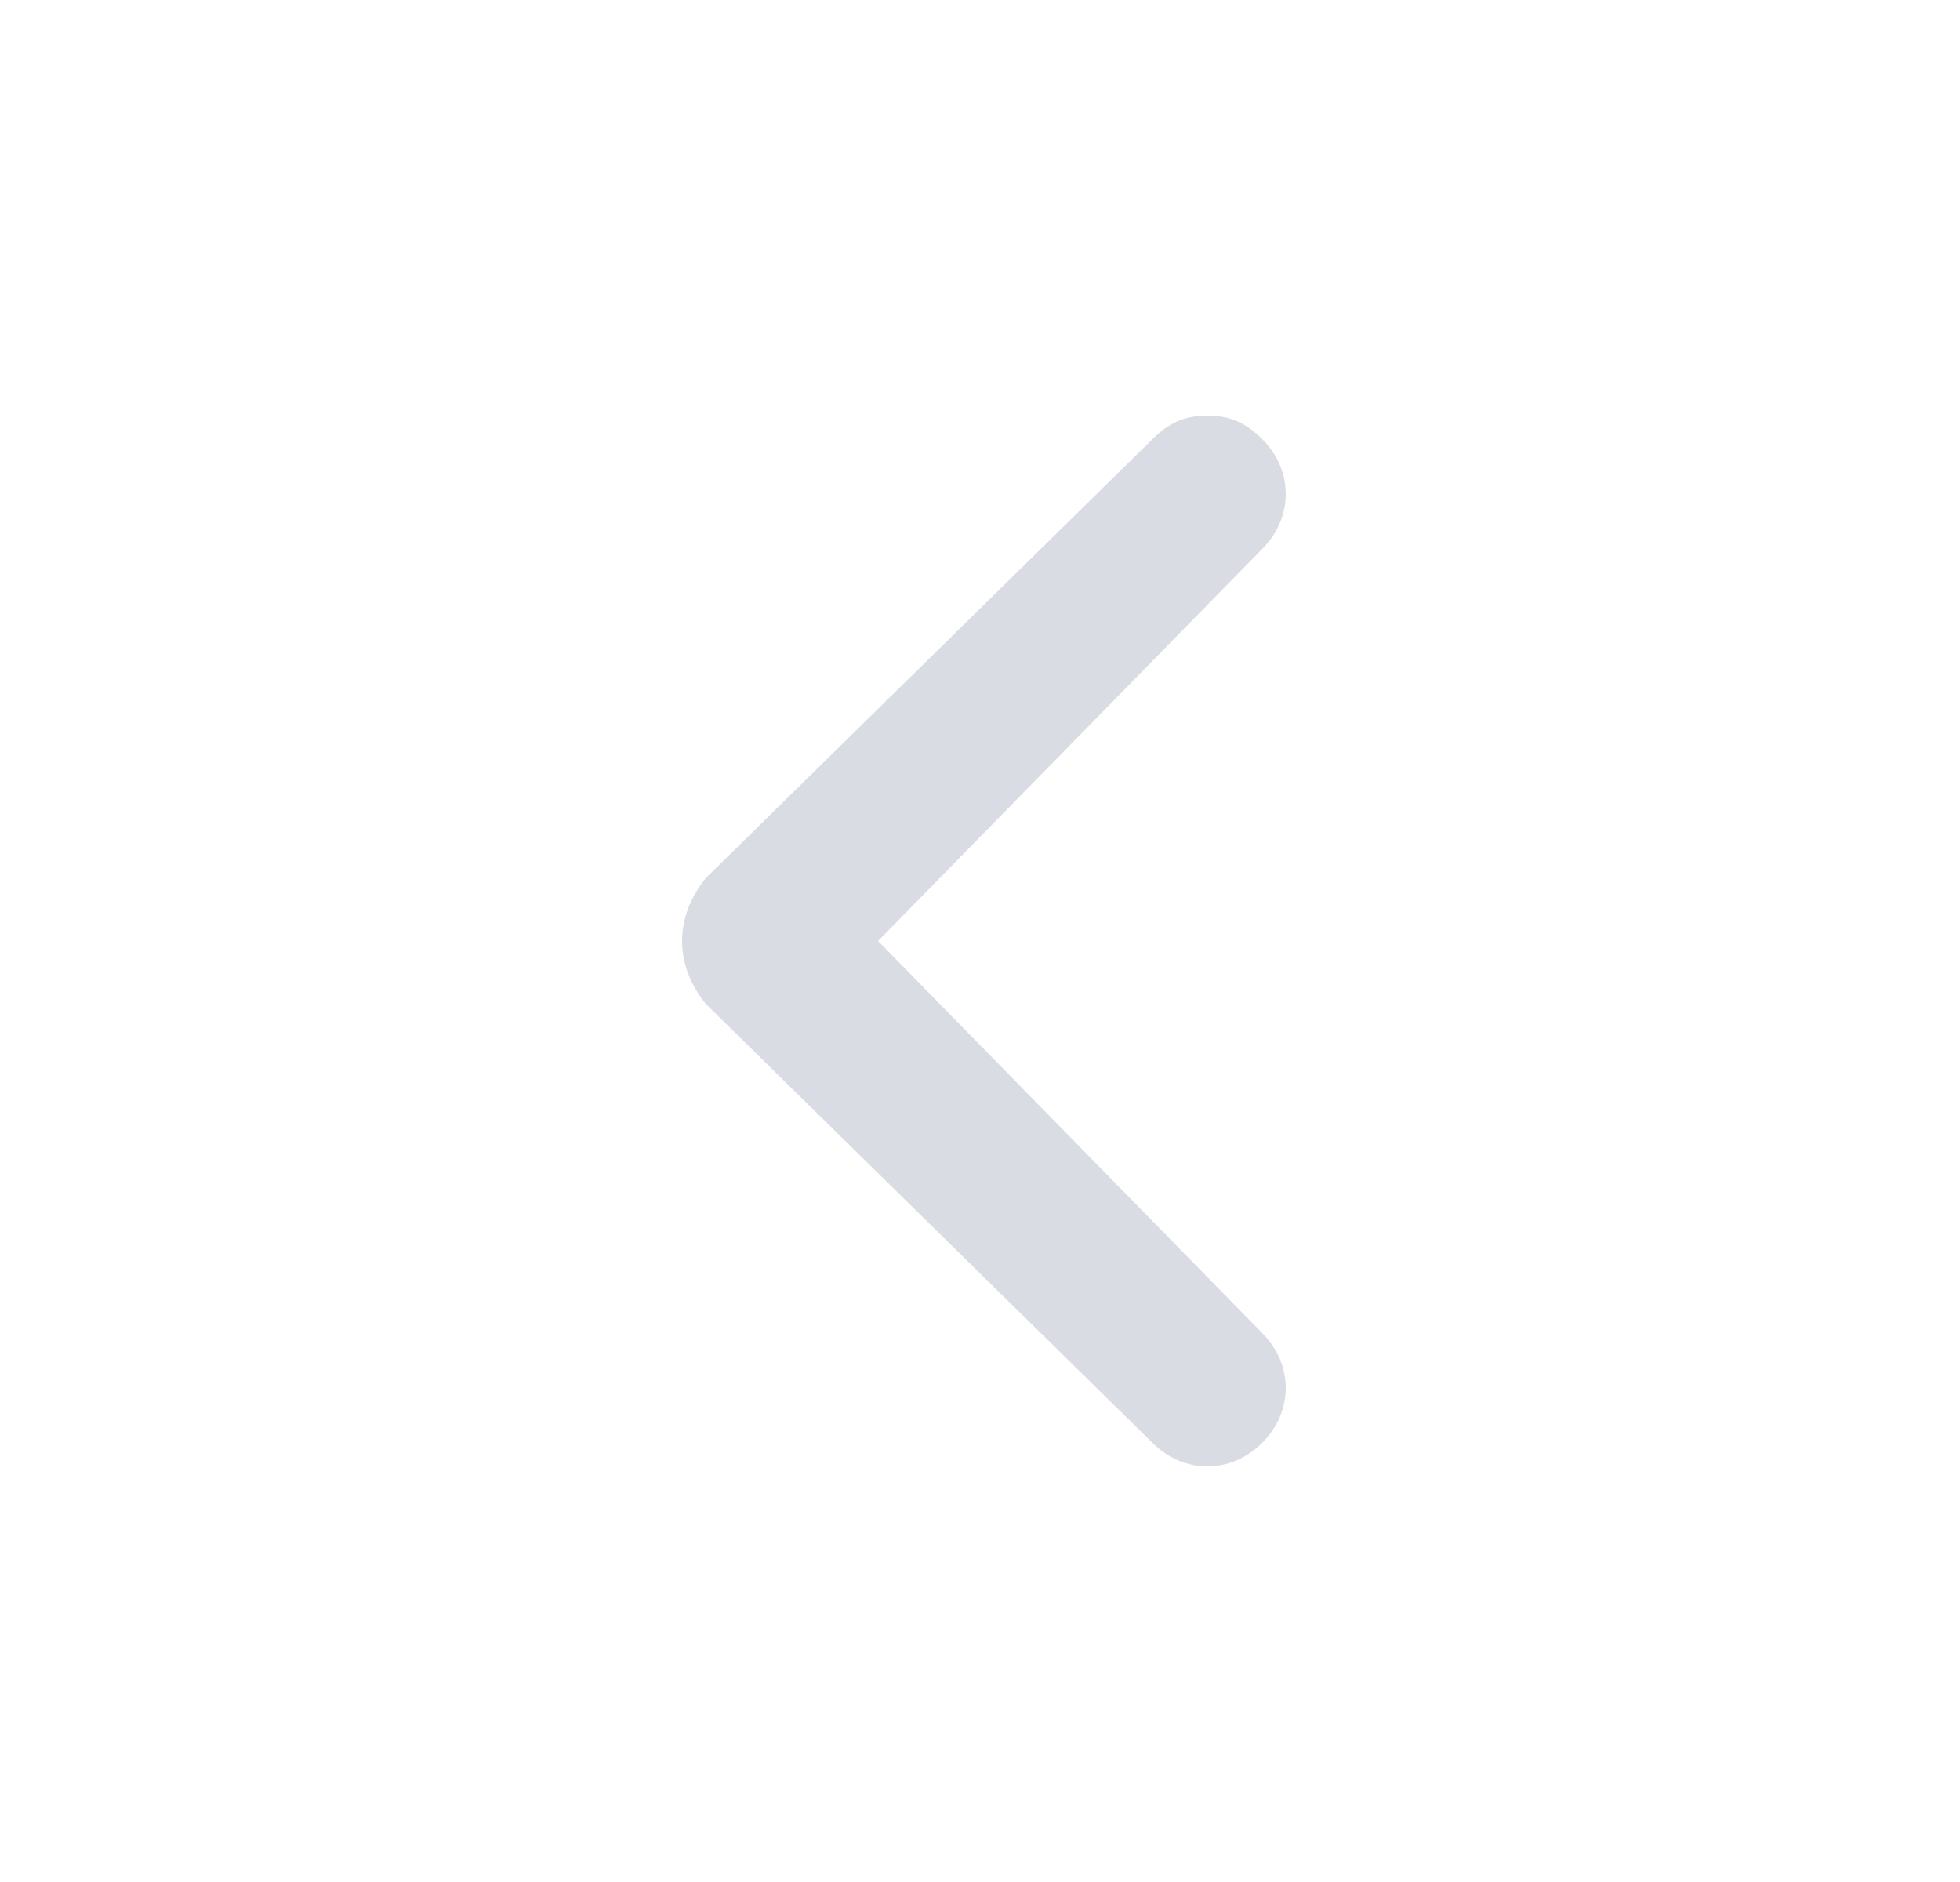
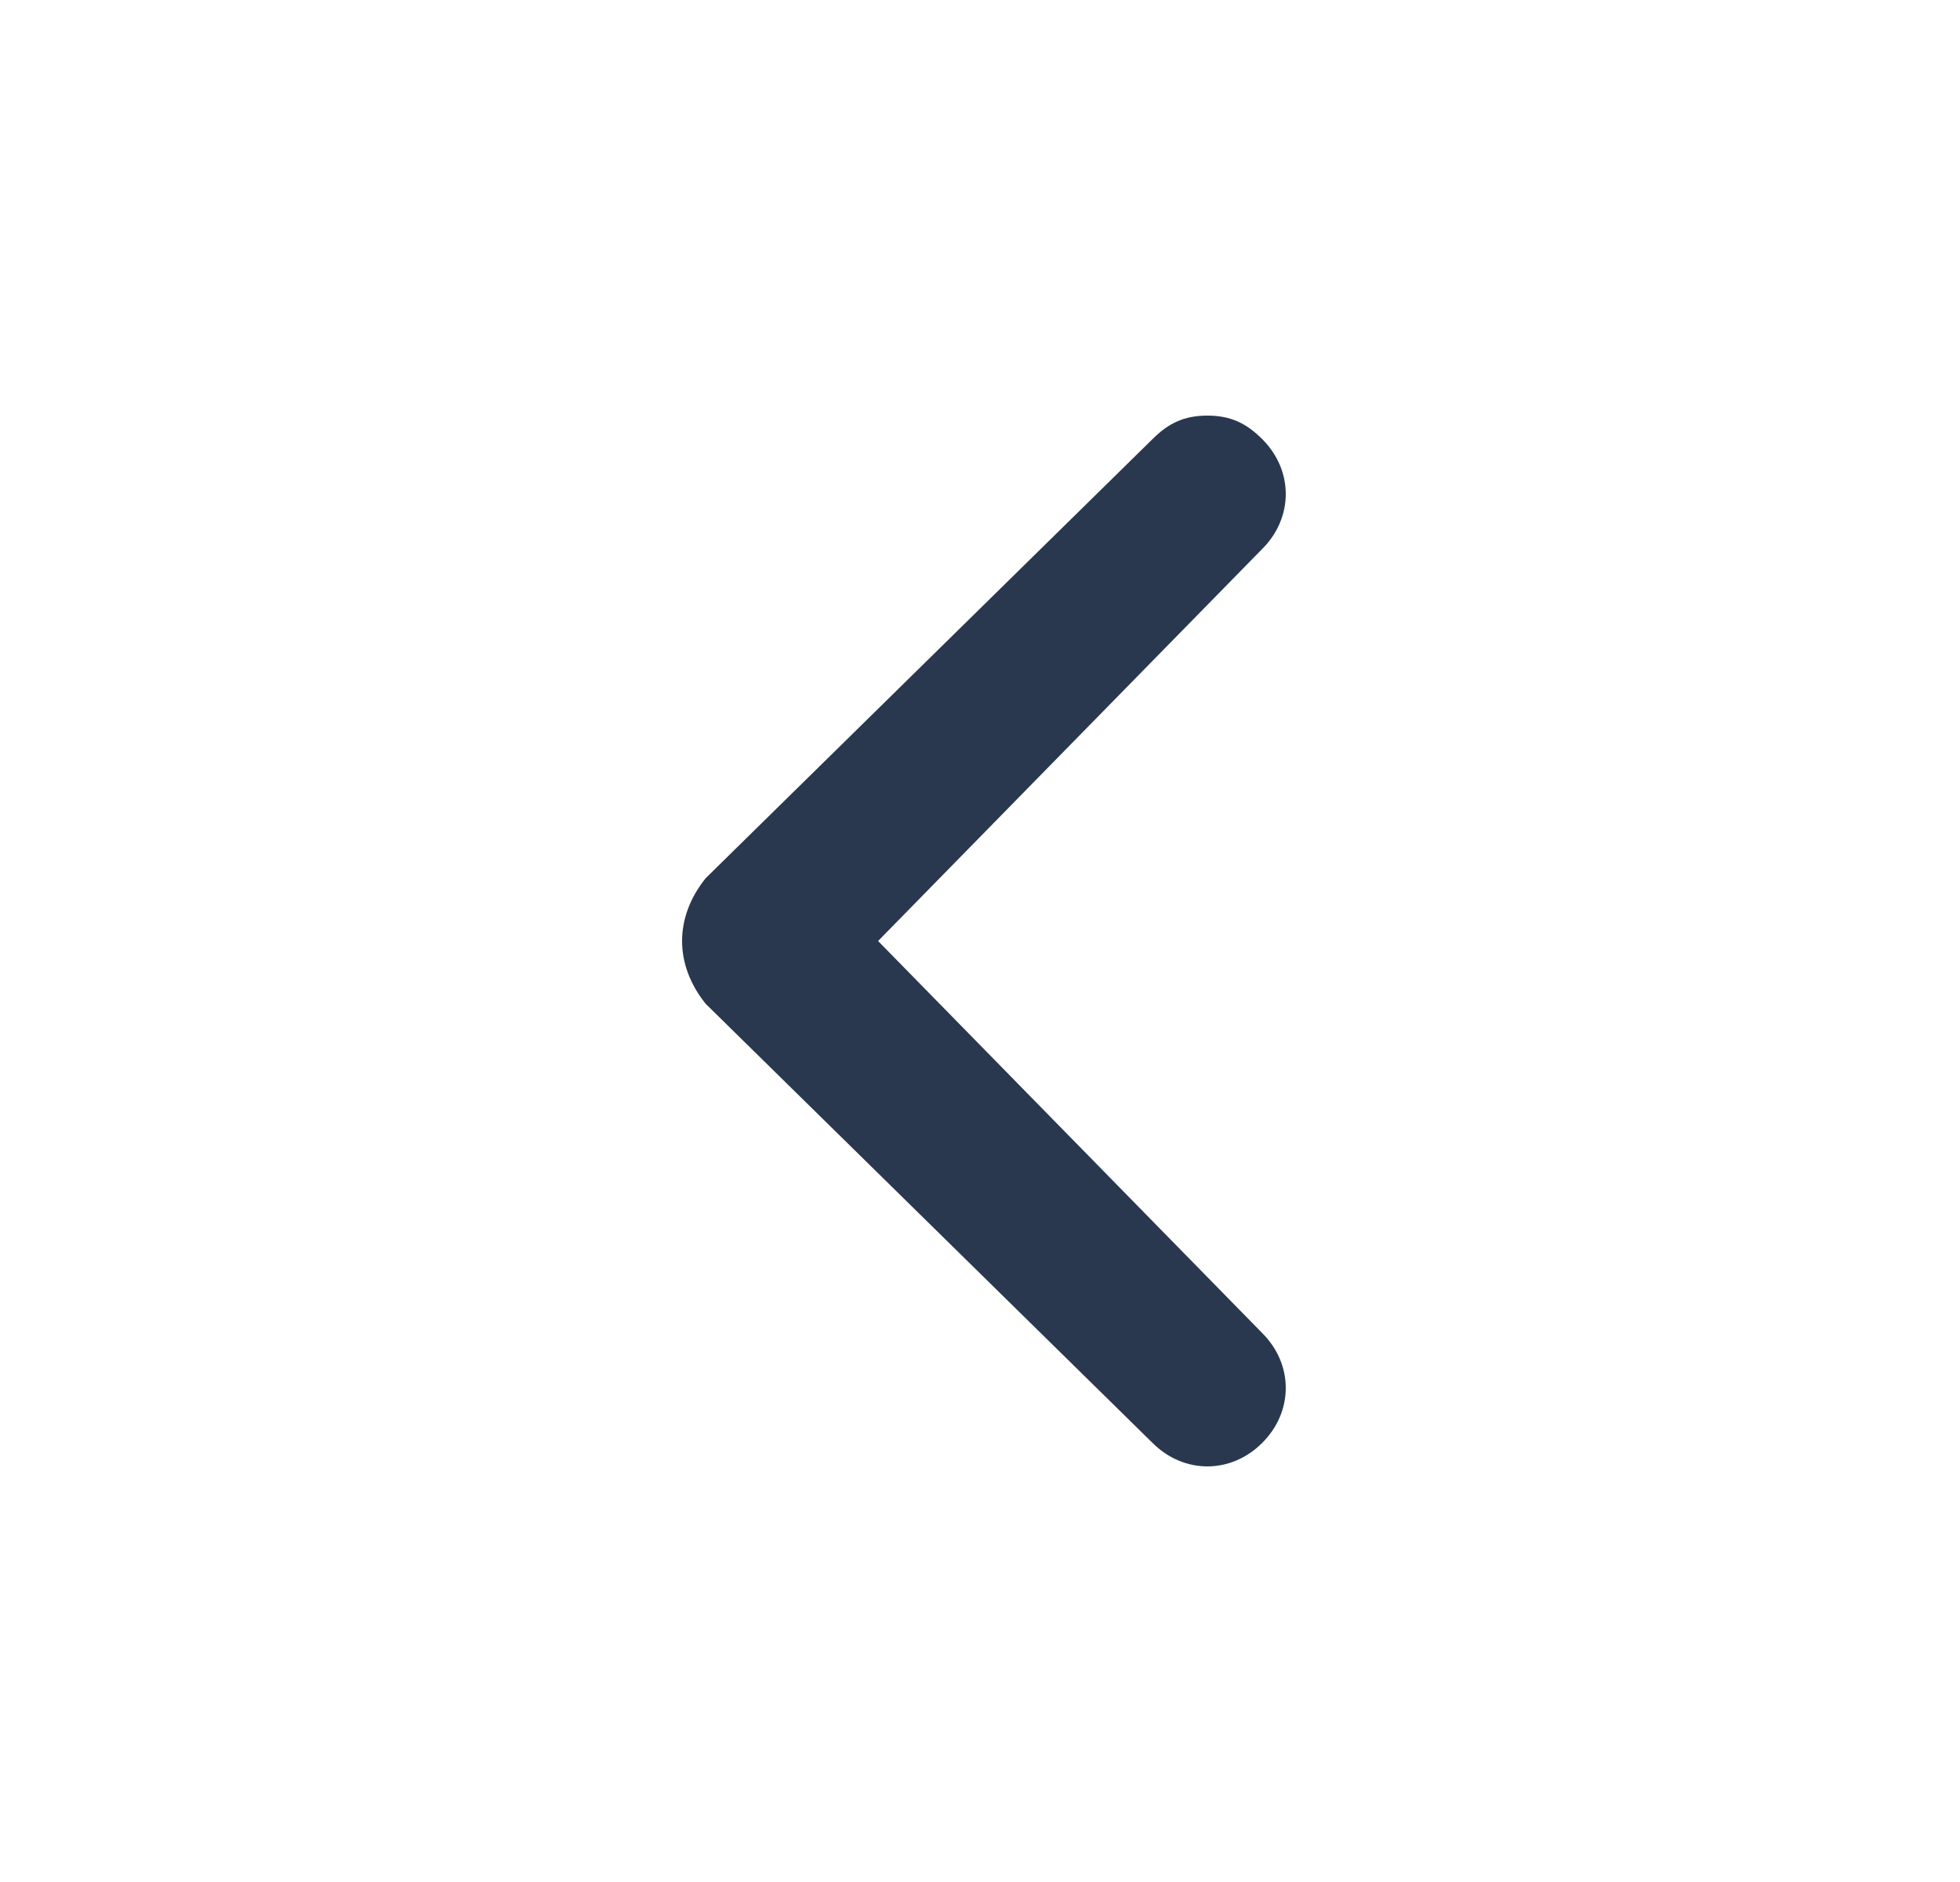
<svg xmlns="http://www.w3.org/2000/svg" width="25" height="24" viewBox="0 0 25 24" fill="none">
-   <path d="M9 12.8L14.7 18.4C15.1 18.8 15.7 18.8 16.1 18.4C16.5 18 16.5 17.4 16.1 17L11.2 12L16.1 7C16.5 6.6 16.5 6 16.1 5.6C15.9 5.4 15.7 5.3 15.4 5.3C15.1 5.3 14.9 5.4 14.7 5.6L9 11.2C8.6 11.7 8.6 12.3 9 12.8C9 12.7 9 12.7 9 12.8V12.8Z" fill="#D9DDE3" />
+   <path d="M9 12.8L14.7 18.4C15.1 18.8 15.7 18.8 16.1 18.4C16.5 18 16.5 17.4 16.1 17L11.2 12L16.1 7C16.5 6.6 16.5 6 16.1 5.6C15.9 5.4 15.7 5.3 15.4 5.3C15.1 5.3 14.9 5.4 14.7 5.6L9 11.2C8.6 11.7 8.6 12.3 9 12.8C9 12.7 9 12.7 9 12.8V12.8Z" fill="#29384E" />
</svg>
